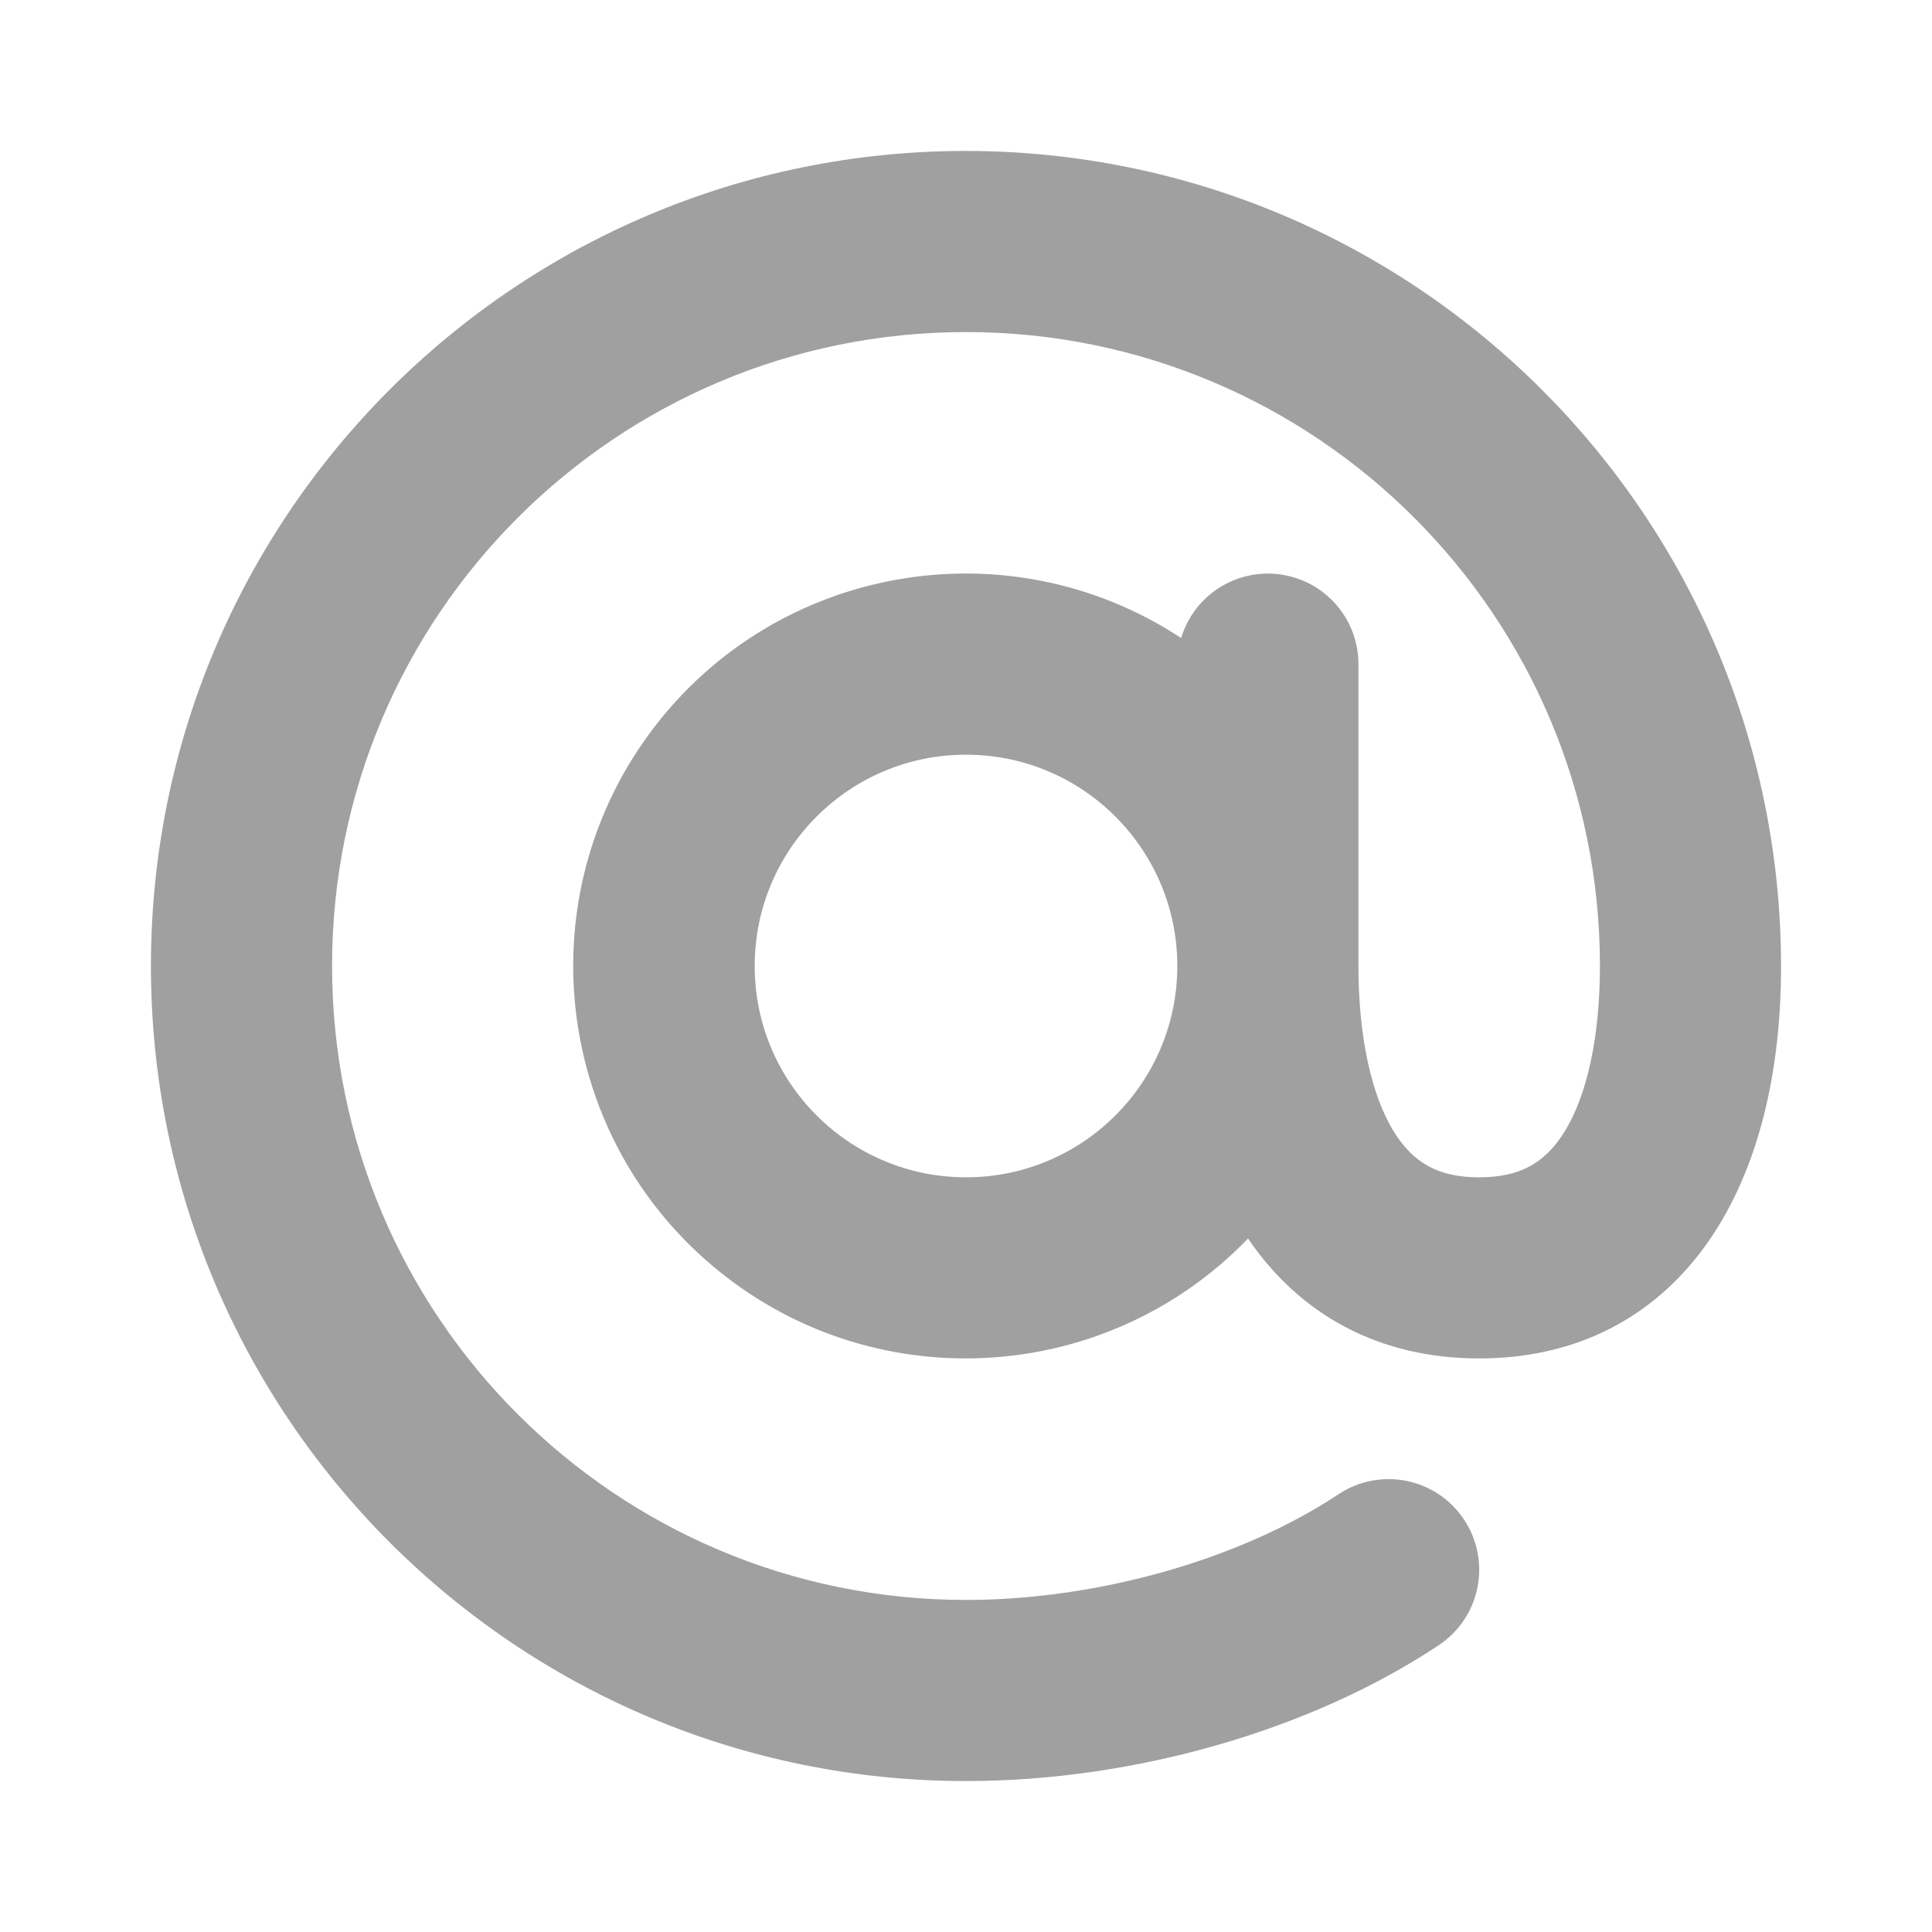
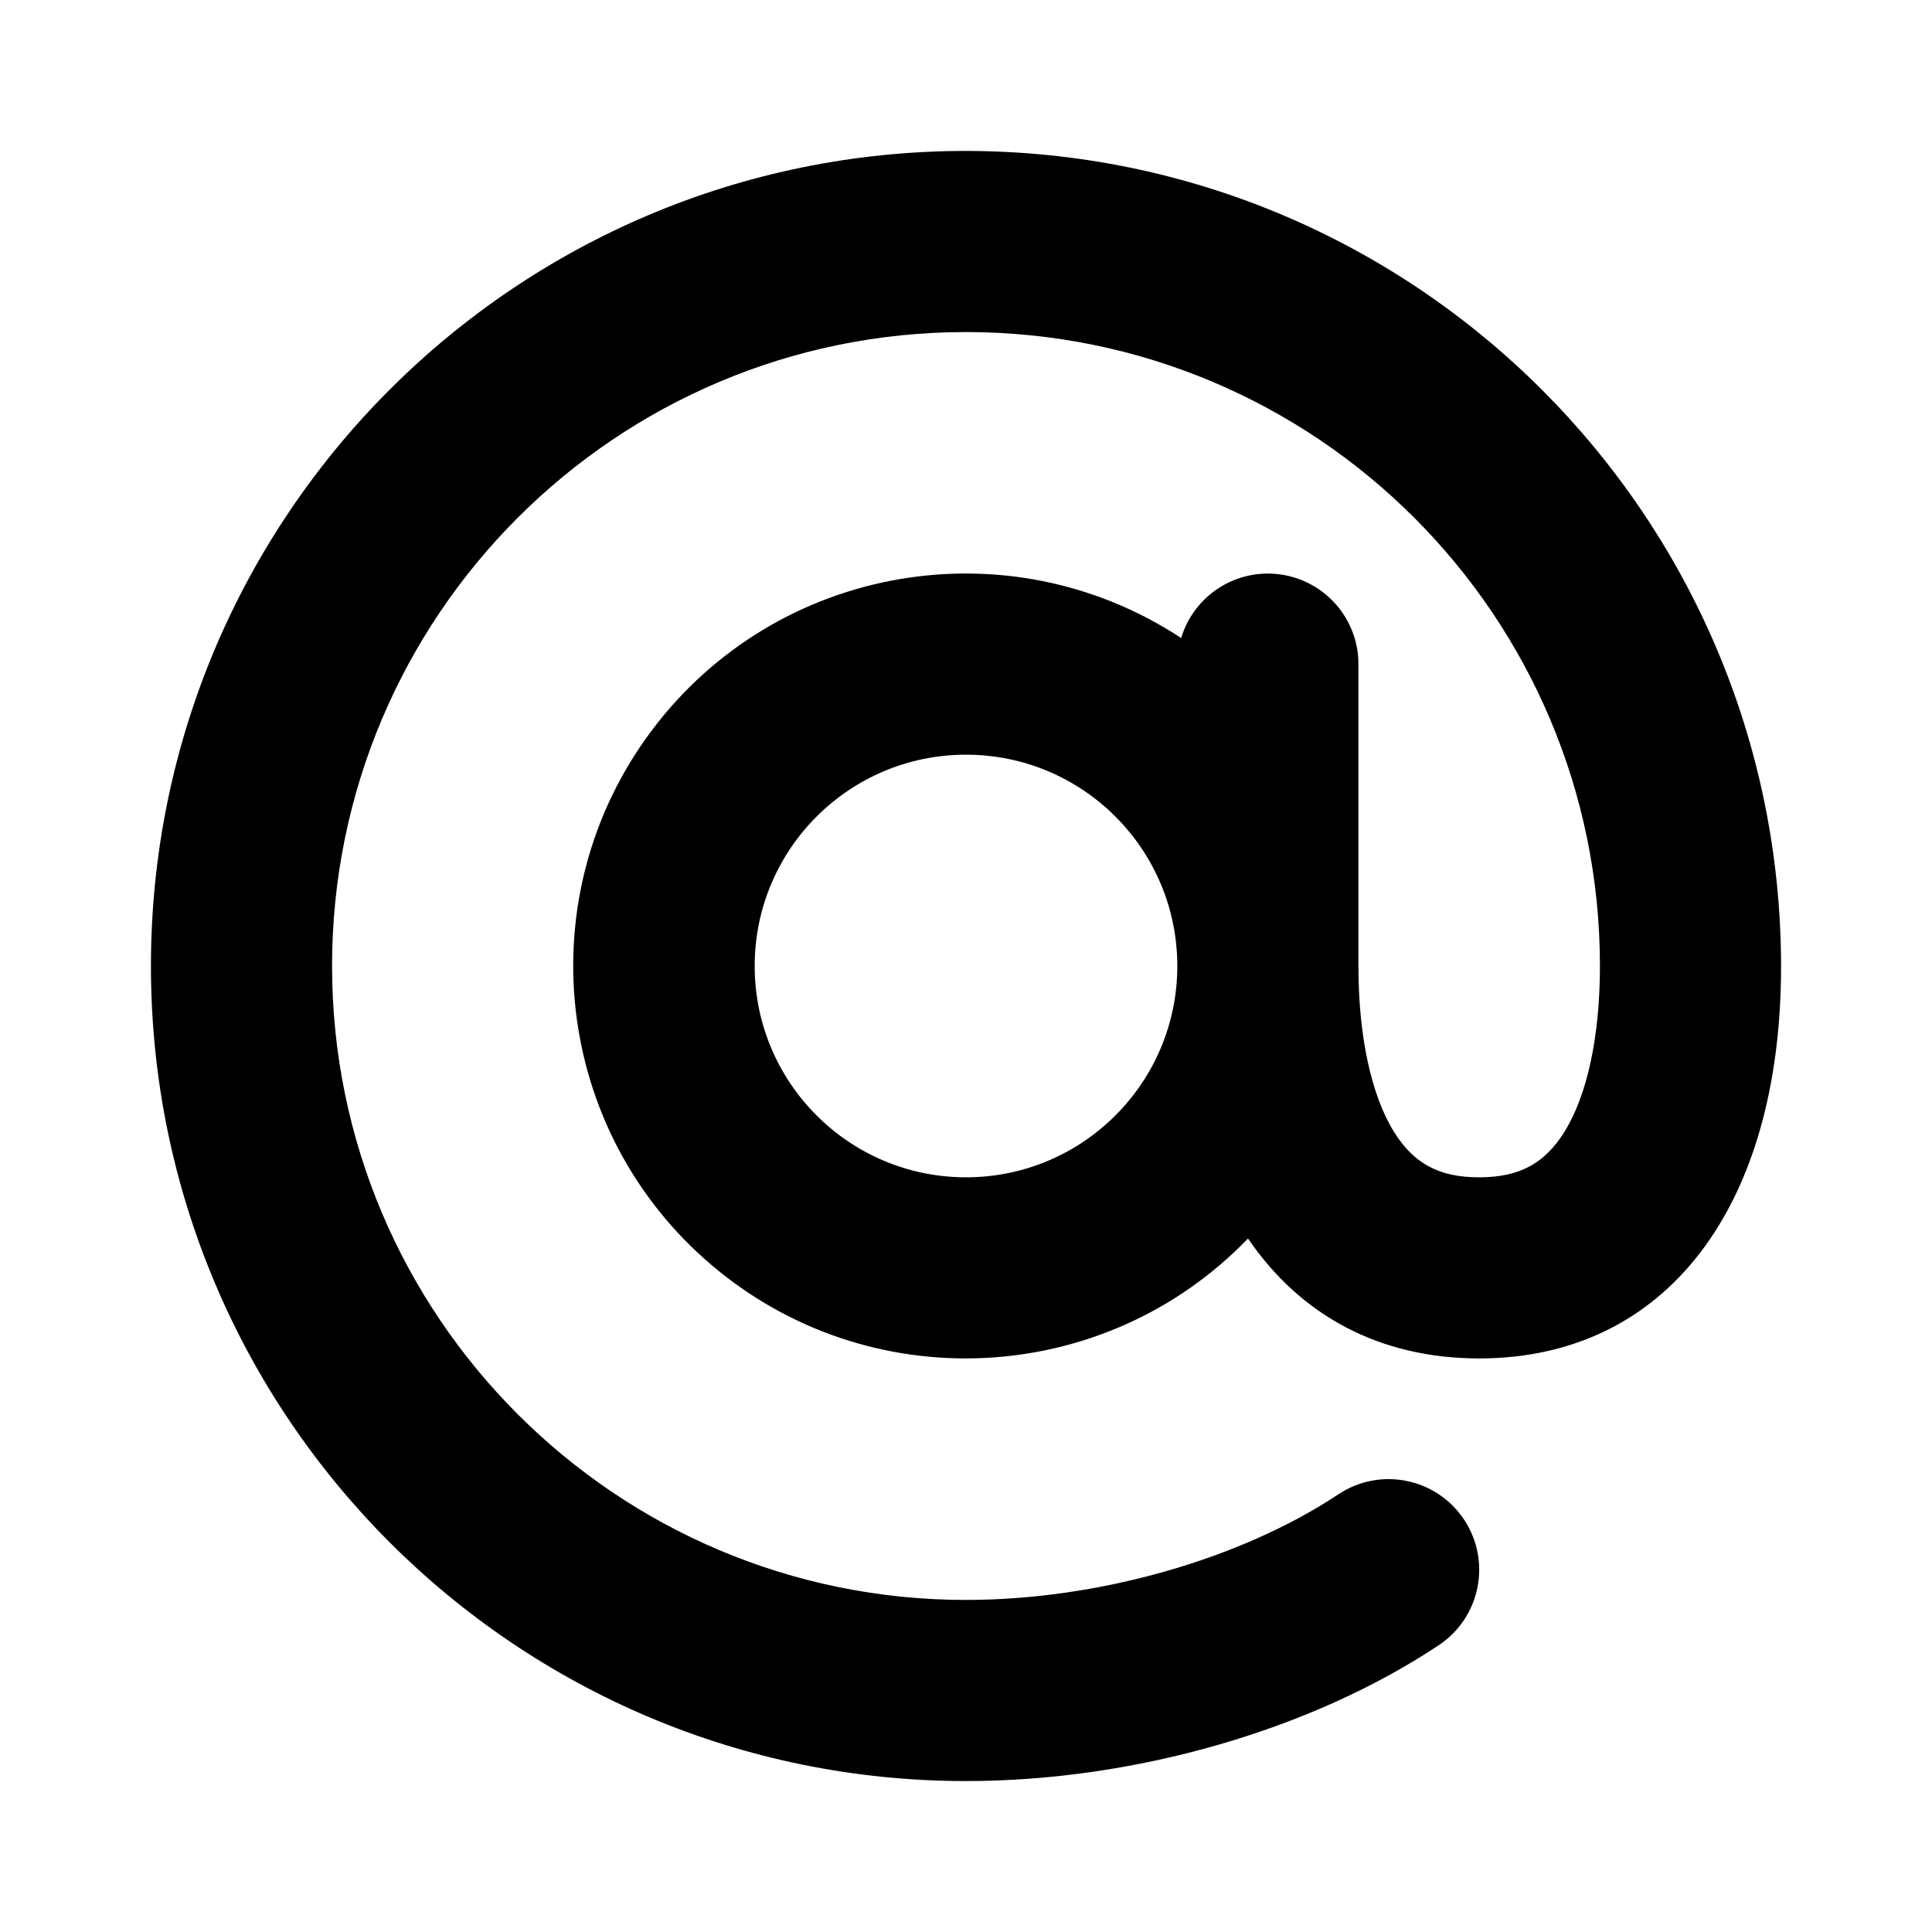
- <svg xmlns="http://www.w3.org/2000/svg" width="16" height="16" fill="#a0a0a0" viewBox="0 0 256 256">
-   <path d="M128,20a108,108,0,0,0,0,216c22.27,0,45.69-6.73,62.64-18a12,12,0,1,0-13.29-20c-13,8.63-31.89,14-49.35,14a84,84,0,1,1,84-84c0,9.29-1.67,17.08-4.69,21.95-2.64,4.24-6,6.05-11.31,6.05s-8.67-1.81-11.31-6.05c-3-4.87-4.69-12.66-4.69-21.95V88a12,12,0,0,0-23.49-3.46,52,52,0,1,0,8.86,79.57C172.3,174.3,182.81,180,196,180c24.67,0,40-19.92,40-52A108.12,108.12,0,0,0,128,20Zm0,136a28,28,0,1,1,28-28A28,28,0,0,1,128,156Z" />
+ <svg xmlns="http://www.w3.org/2000/svg" id="icon" viewBox="0 0 256 256">
+   <path fill="currentColor" d="M128,20a108,108,0,0,0,0,216c22.27,0,45.69-6.73,62.64-18a12,12,0,1,0-13.29-20c-13,8.63-31.89,14-49.35,14a84,84,0,1,1,84-84c0,9.29-1.67,17.08-4.69,21.95-2.64,4.24-6,6.05-11.31,6.05s-8.67-1.81-11.31-6.05c-3-4.87-4.69-12.66-4.69-21.95V88a12,12,0,0,0-23.49-3.46,52,52,0,1,0,8.86,79.57C172.3,174.3,182.81,180,196,180c24.67,0,40-19.92,40-52A108.12,108.12,0,0,0,128,20Zm0,136a28,28,0,1,1,28-28A28,28,0,0,1,128,156Z" />
</svg>
